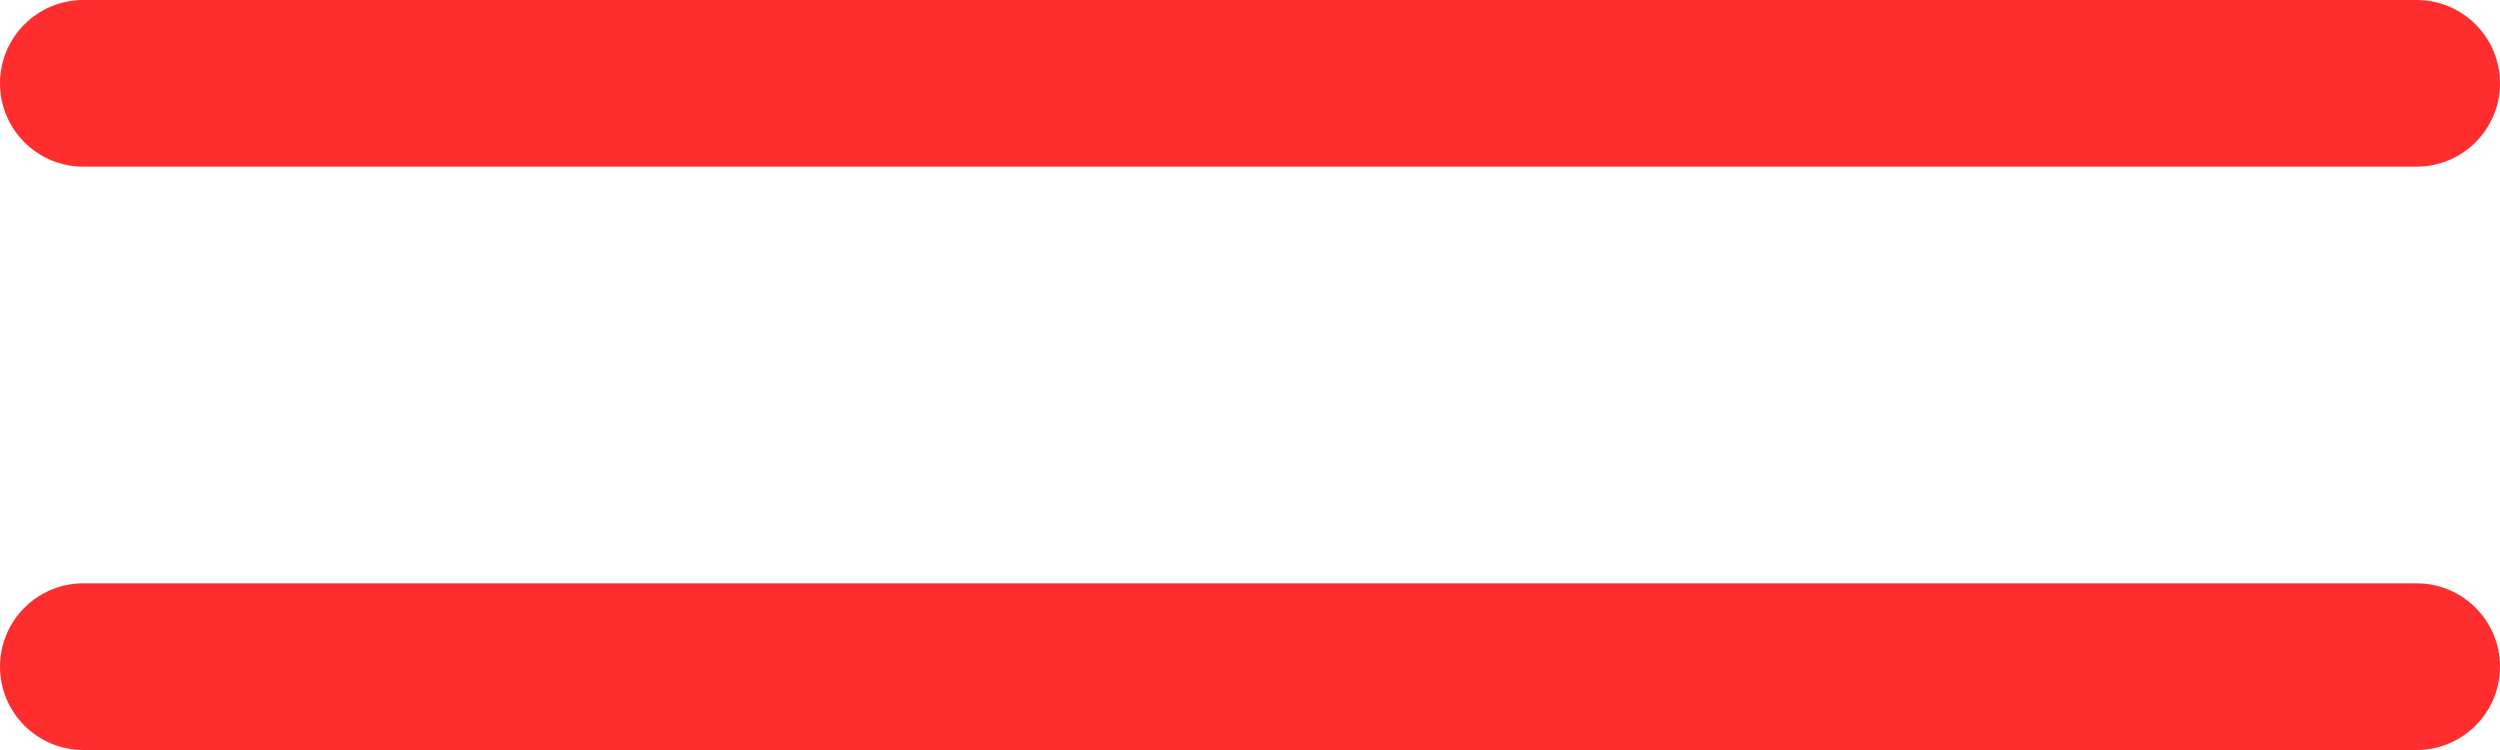
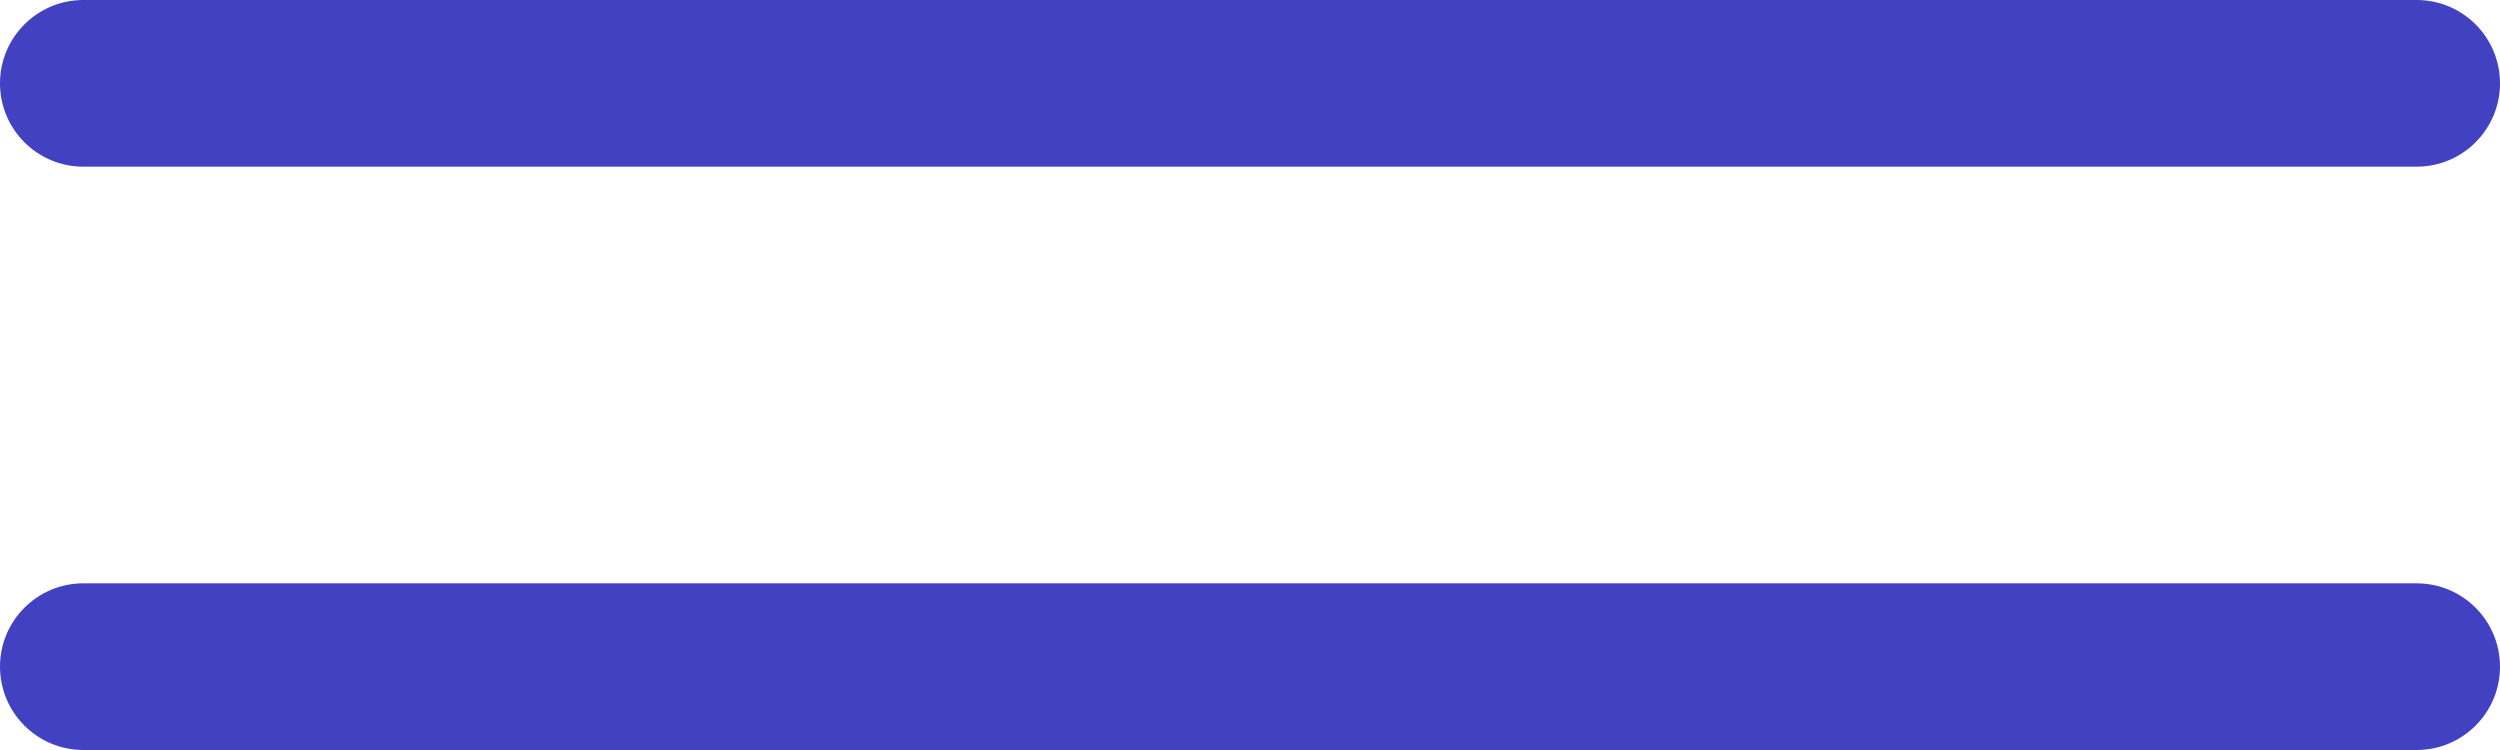
<svg xmlns="http://www.w3.org/2000/svg" width="30" height="9" viewBox="0 0 30 9" fill="none">
-   <rect width="30" height="2" rx="1" fill="#FF2E2E" />
-   <rect y="7" width="30" height="2" rx="1" fill="#FF2E2E" />
+   <rect width="30" height="2" rx="1" fill="#4241C2" />
+   <rect y="7" width="30" height="2" rx="1" fill="#4241C2" />
</svg>
